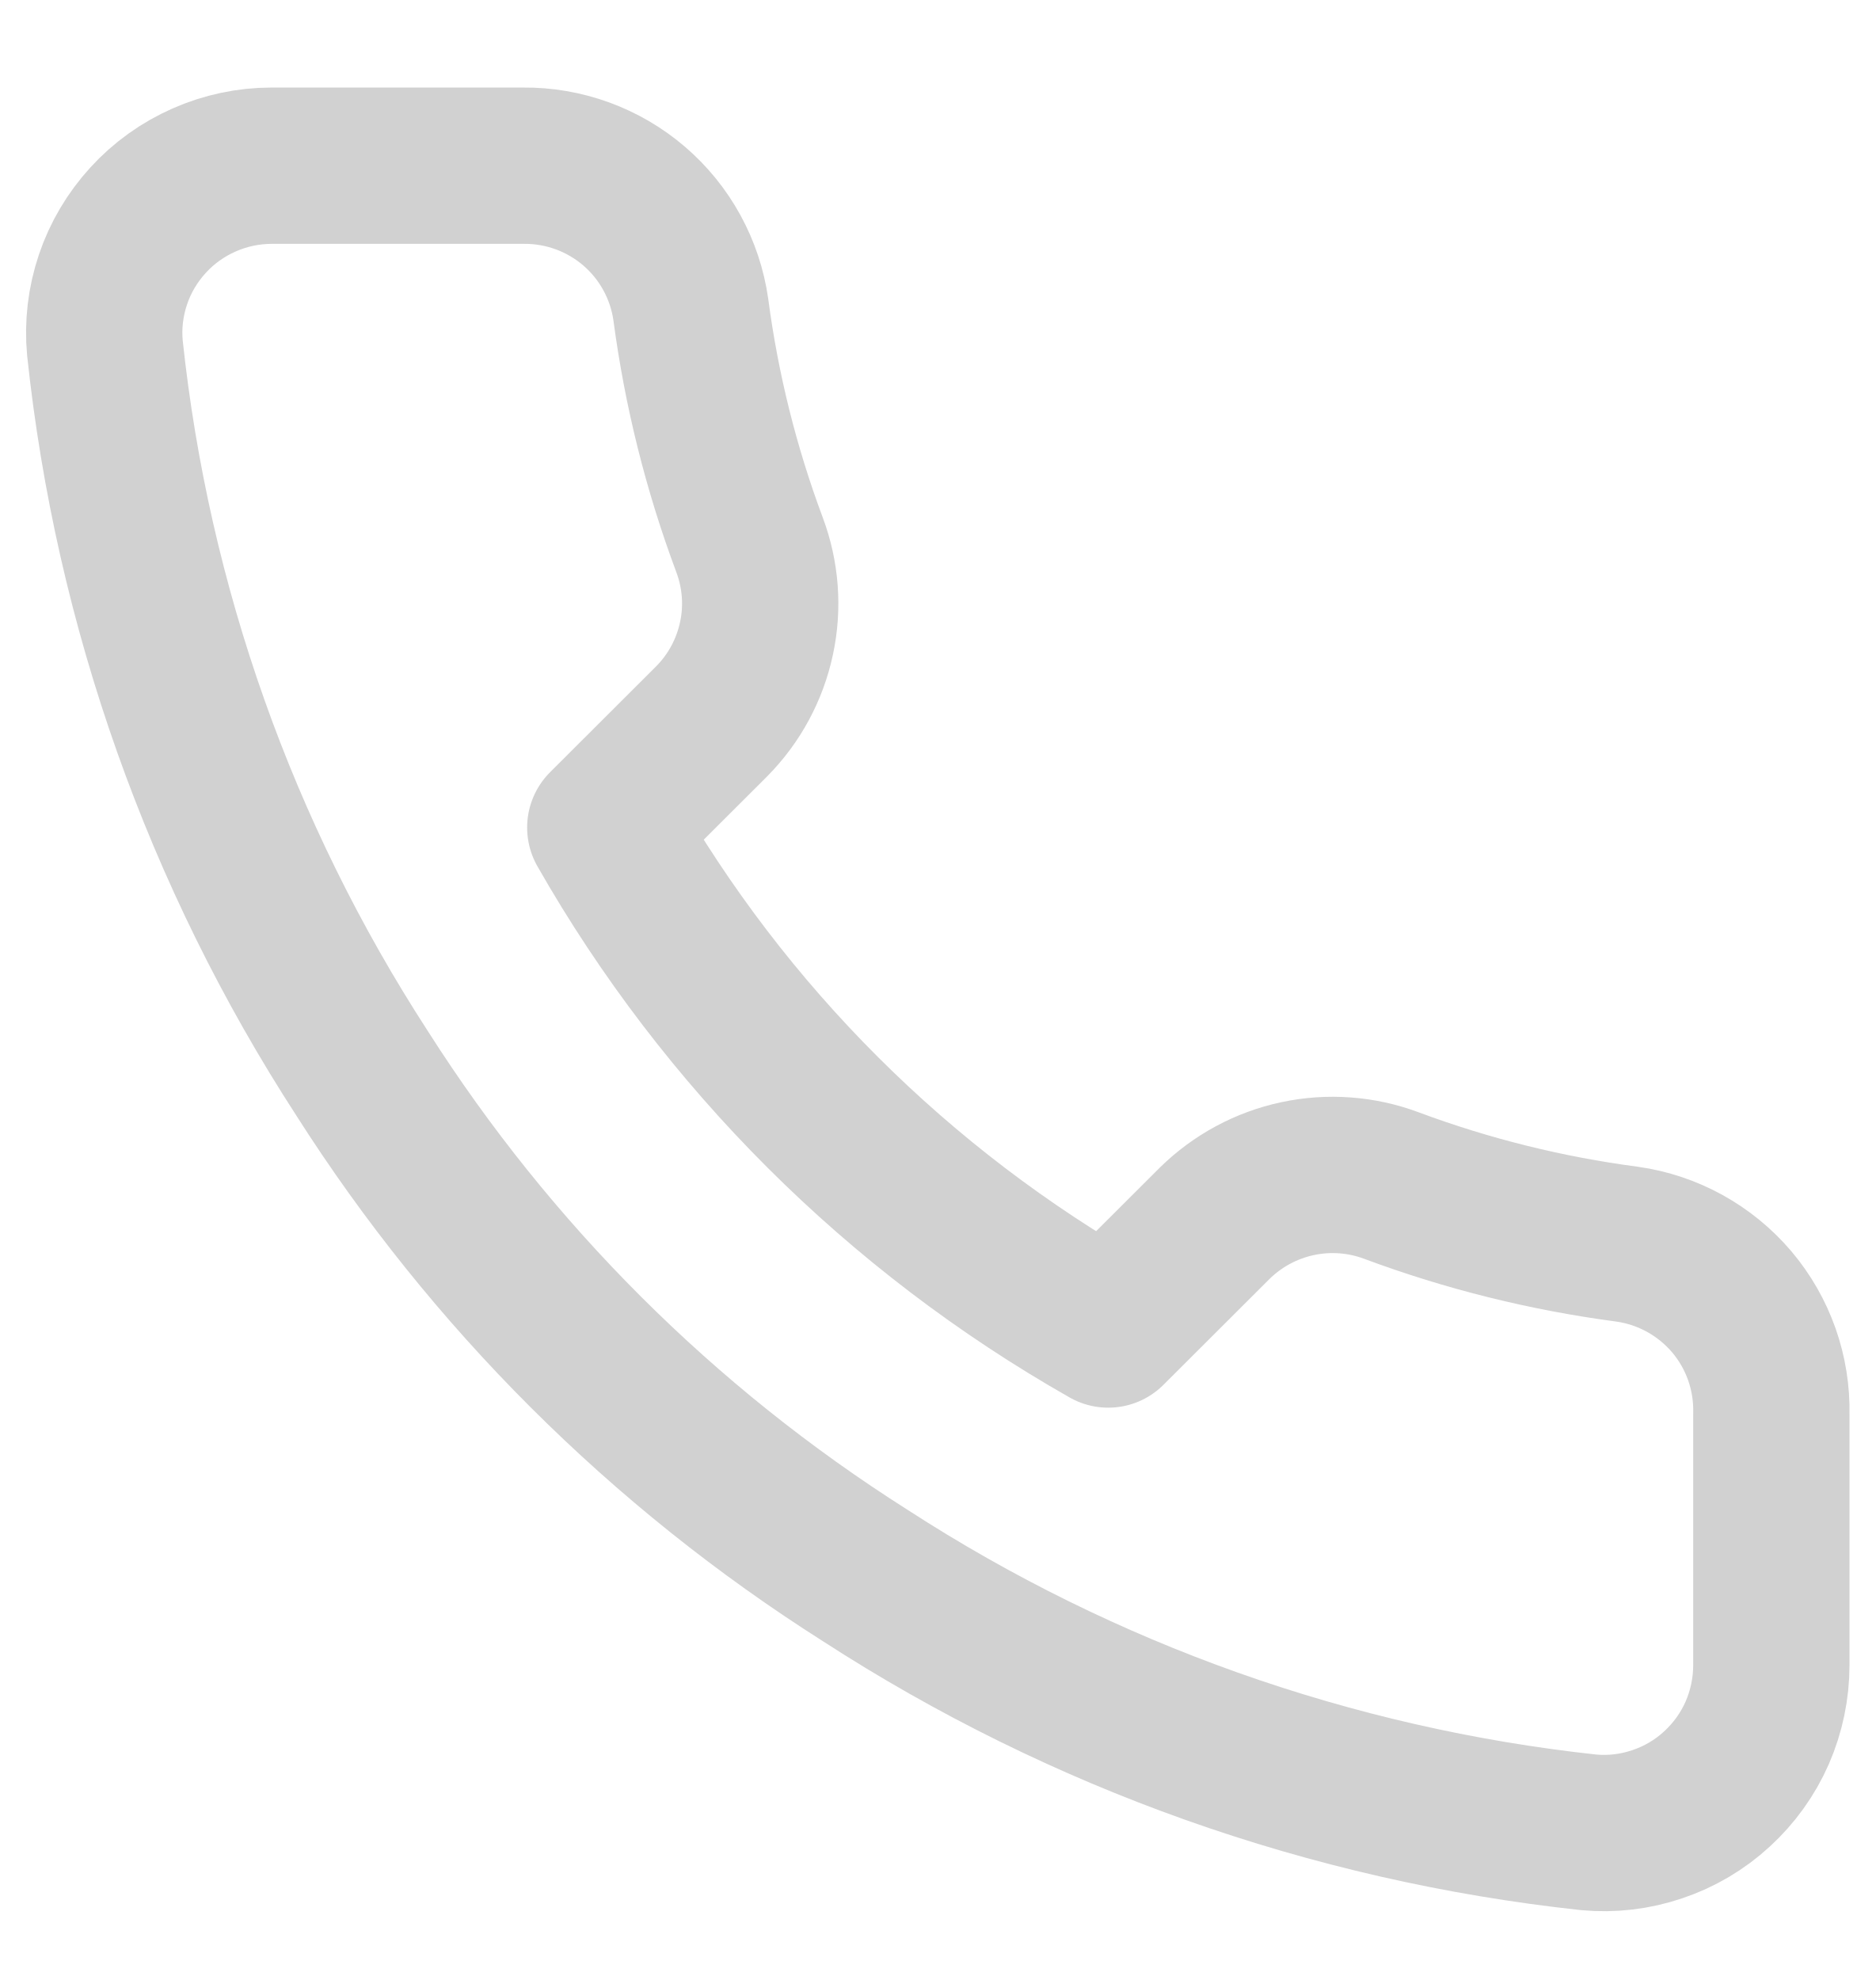
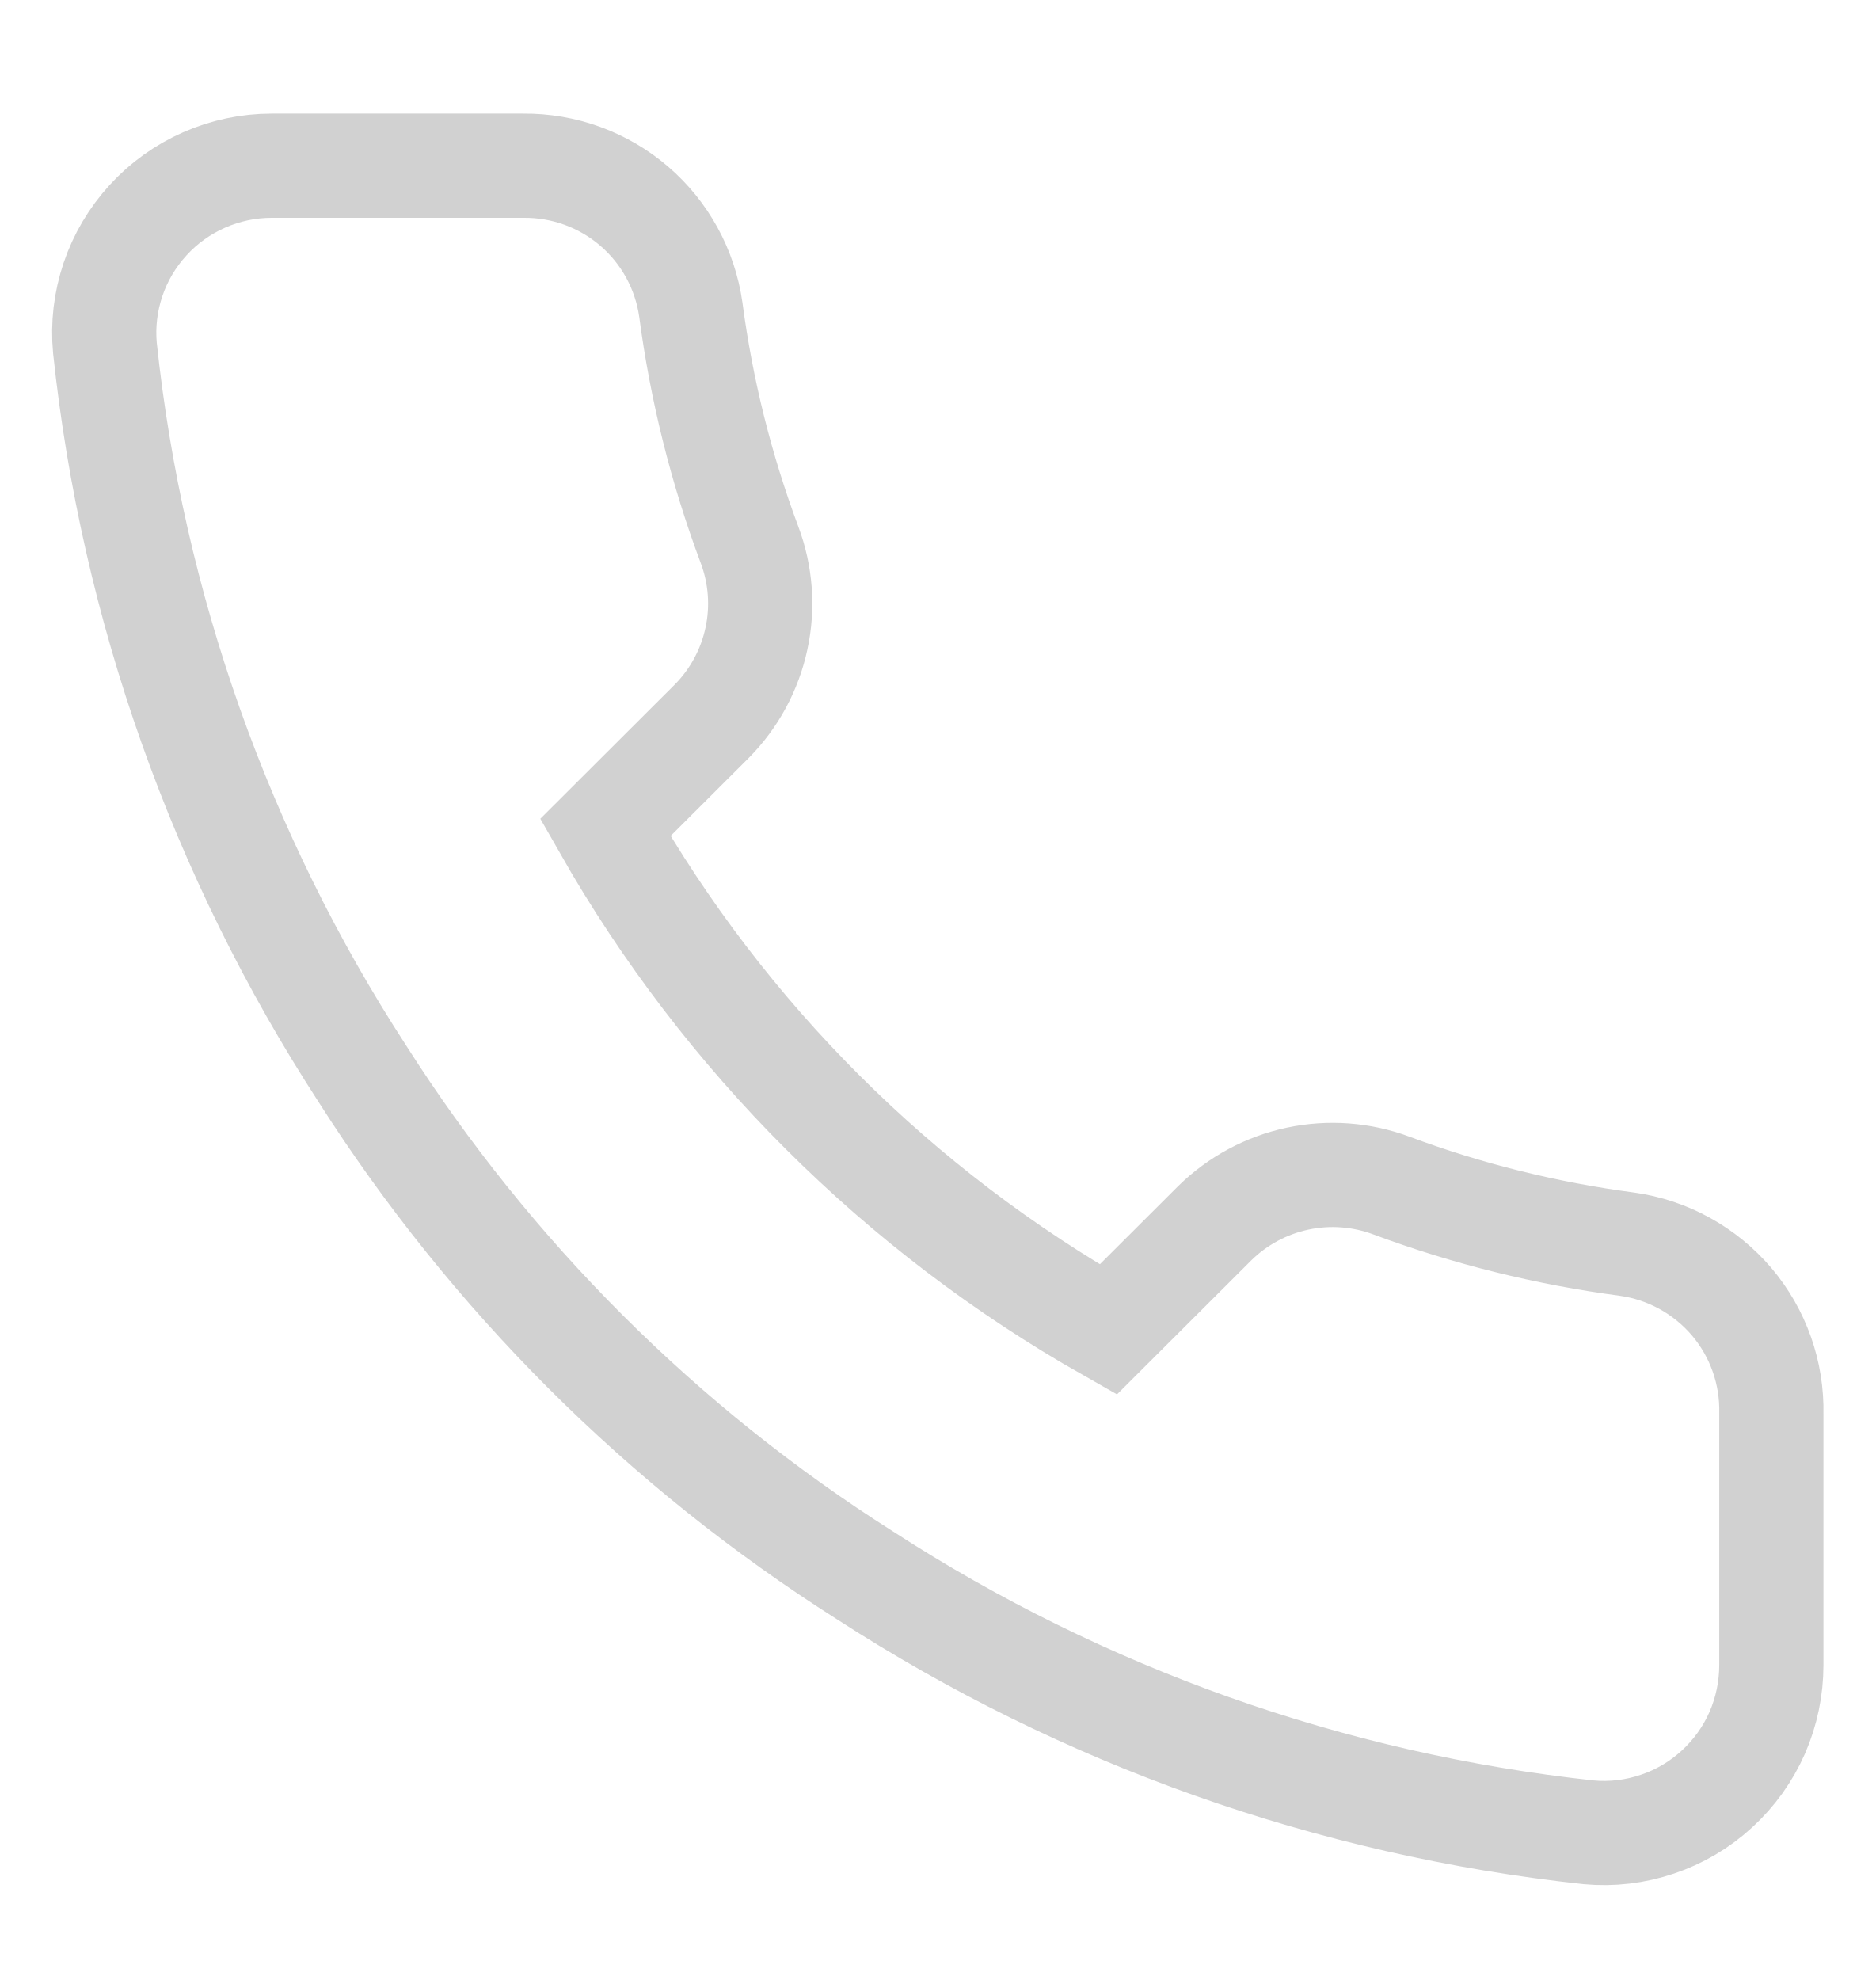
<svg xmlns="http://www.w3.org/2000/svg" width="18" height="19" viewBox="0 0 18 19" fill="none">
-   <path d="M17 13.569V15.978C17 16.201 16.954 16.422 16.865 16.627C16.775 16.832 16.643 17.016 16.478 17.167C16.313 17.319 16.118 17.434 15.906 17.505C15.694 17.577 15.469 17.604 15.246 17.583C12.77 17.315 10.392 16.471 8.303 15.118C6.359 13.886 4.711 12.241 3.476 10.301C2.117 8.207 1.271 5.822 1.007 3.34C0.986 3.118 1.013 2.894 1.084 2.683C1.155 2.472 1.27 2.278 1.421 2.113C1.571 1.948 1.755 1.817 1.959 1.727C2.163 1.637 2.384 1.59 2.607 1.59H5.021C5.411 1.586 5.79 1.724 6.086 1.978C6.382 2.232 6.575 2.585 6.63 2.971C6.732 3.742 6.921 4.499 7.193 5.227C7.301 5.514 7.325 5.827 7.26 6.127C7.196 6.427 7.047 6.703 6.831 6.921L5.809 7.941C6.954 9.951 8.622 11.615 10.636 12.758L11.658 11.738C11.877 11.523 12.153 11.374 12.454 11.31C12.754 11.246 13.067 11.269 13.355 11.377C14.085 11.649 14.844 11.837 15.616 11.939C16.007 11.994 16.363 12.191 16.619 12.491C16.874 12.792 17.009 13.175 17 13.569Z" stroke="#D1D1D1" stroke-width="1.5" stroke-linecap="round" stroke-linejoin="round" />
+   <path d="M17 13.569V15.978C17 16.201 16.954 16.422 16.865 16.627C16.775 16.832 16.643 17.016 16.478 17.167C16.313 17.319 16.118 17.434 15.906 17.505C15.694 17.577 15.469 17.604 15.246 17.583C12.77 17.315 10.392 16.471 8.303 15.118C6.359 13.886 4.711 12.241 3.476 10.301C2.117 8.207 1.271 5.822 1.007 3.34C0.986 3.118 1.013 2.894 1.084 2.683C1.155 2.472 1.27 2.278 1.421 2.113C1.571 1.948 1.755 1.817 1.959 1.727C2.163 1.637 2.384 1.59 2.607 1.59H5.021C5.411 1.586 5.79 1.724 6.086 1.978C6.382 2.232 6.575 2.585 6.63 2.971C6.732 3.742 6.921 4.499 7.193 5.227C7.301 5.514 7.325 5.827 7.26 6.127C7.196 6.427 7.047 6.703 6.831 6.921L5.809 7.941C6.954 9.951 8.622 11.615 10.636 12.758L11.658 11.738C11.877 11.523 12.153 11.374 12.454 11.31C12.754 11.246 13.067 11.269 13.355 11.377C14.085 11.649 14.844 11.837 15.616 11.939C16.007 11.994 16.363 12.191 16.619 12.491C16.874 12.792 17.009 13.175 17 13.569Z" stroke="#D1D1D1" strokeWidth="1.5" strokeLinecap="round" strokeLinejoin="round" />
</svg>
